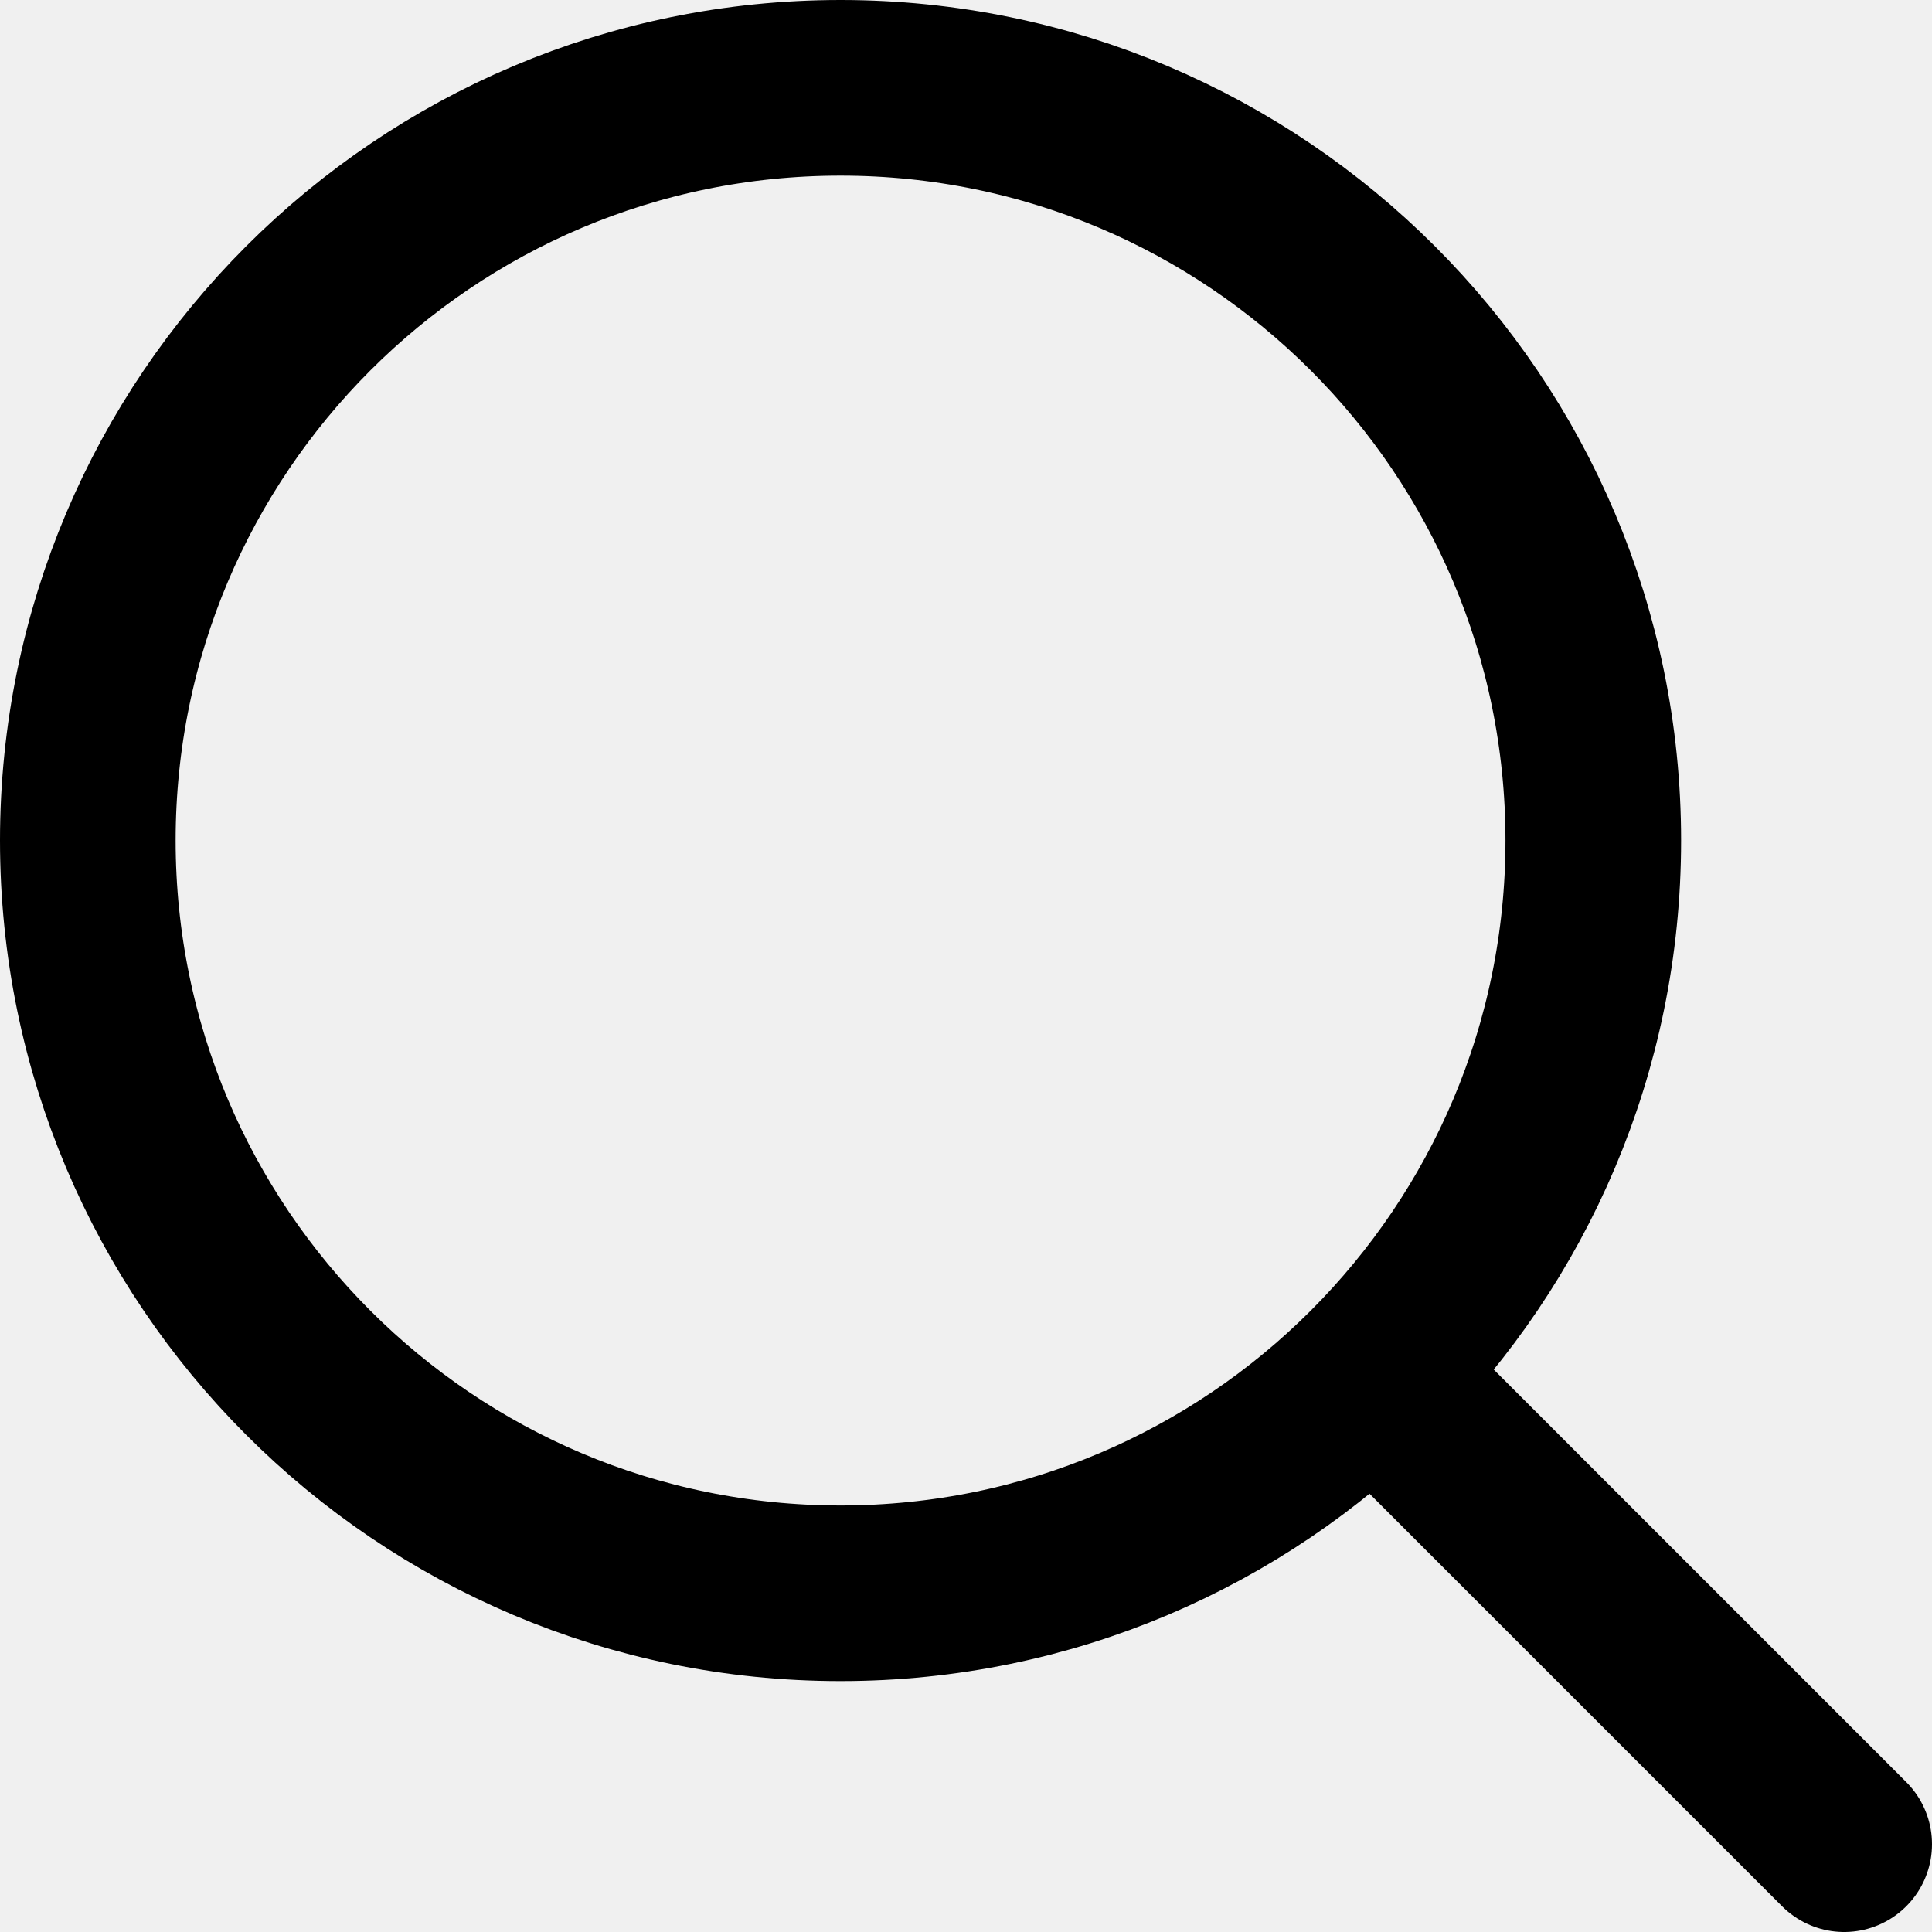
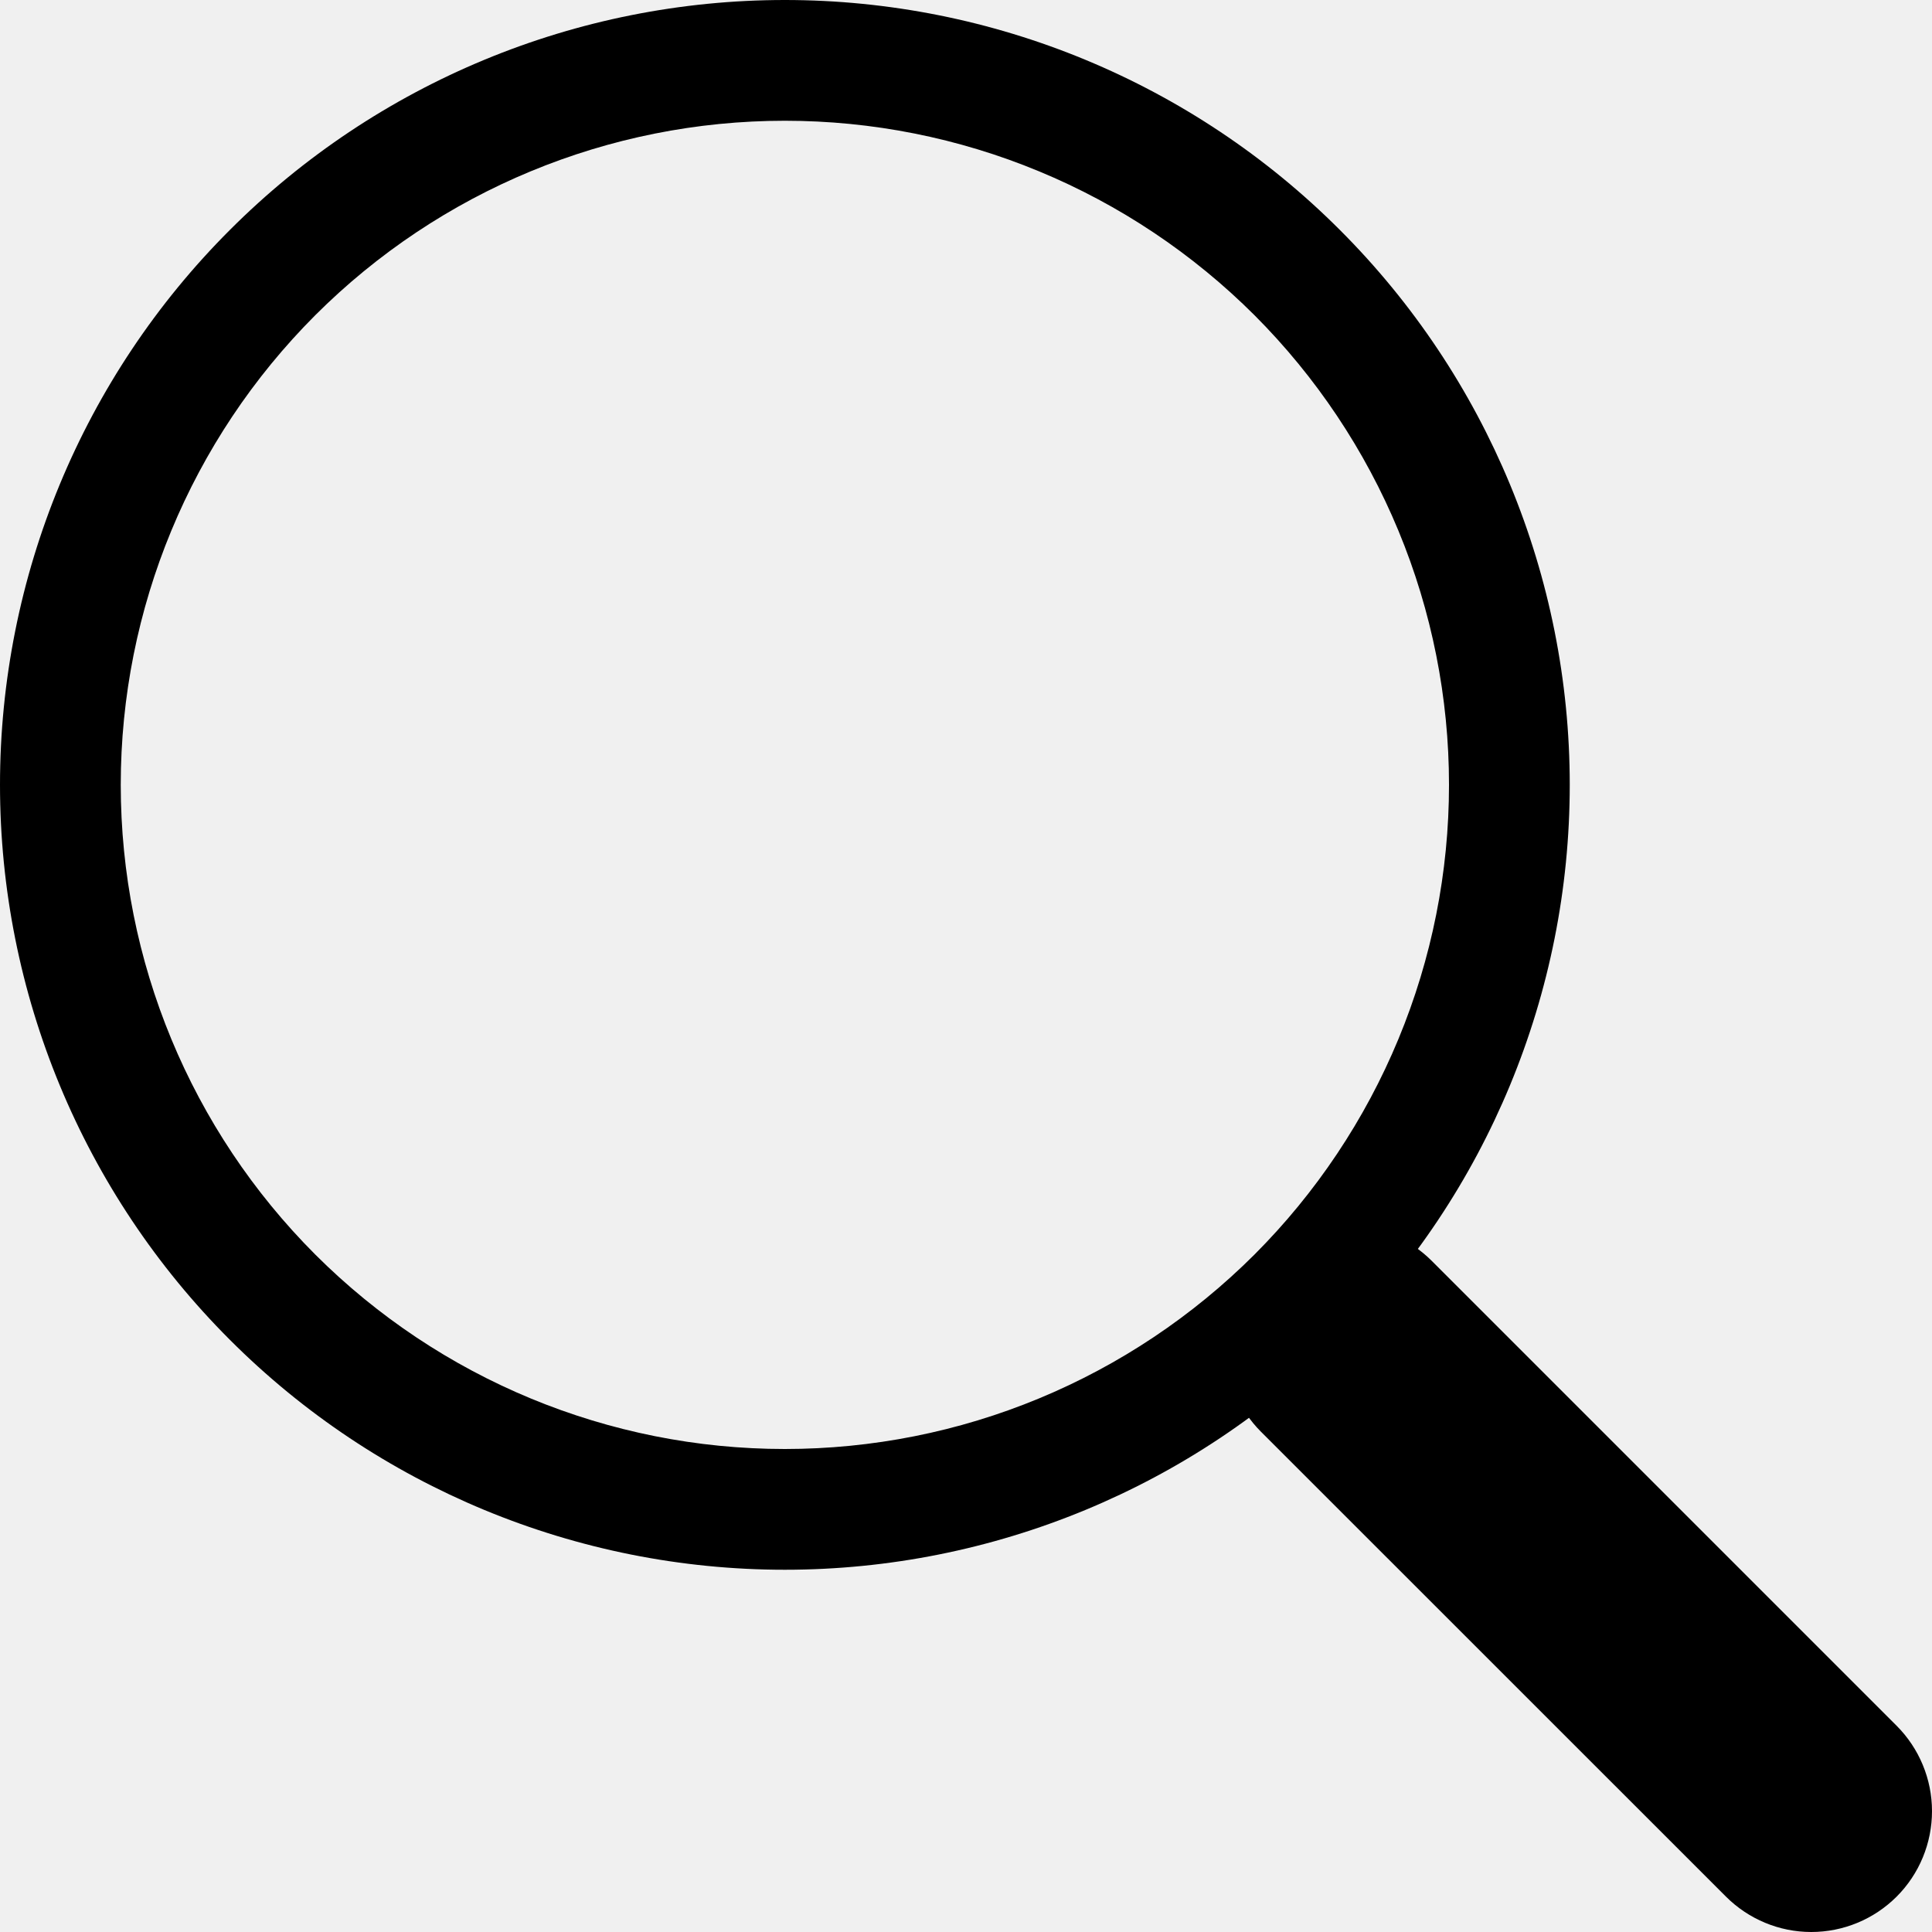
- <svg xmlns="http://www.w3.org/2000/svg" width="22" height="22" viewBox="0 0 22 22" fill="none">
-   <path d="M9.571 18.143C14.305 18.143 18.143 14.305 18.143 9.571C18.143 4.838 14.305 1 9.571 1C4.838 1 1 4.838 1 9.571C1 14.305 4.838 18.143 9.571 18.143Z" stroke="black" stroke-width="2" stroke-linecap="round" stroke-linejoin="round" />
-   <path d="M16 16L21 21" stroke="black" stroke-width="2" stroke-linecap="round" stroke-linejoin="round" />
+ <svg xmlns="http://www.w3.org/2000/svg" width="23" height="23" viewBox="0 0 18 18" fill="none">
+   <g clip-path="url(#clip0)">
+     <path fill-rule="evenodd" clip-rule="evenodd" d="M11.747 11.747C11.852 11.643 11.976 11.56 12.112 11.503C12.249 11.446 12.395 11.417 12.543 11.417C12.691 11.417 12.837 11.446 12.974 11.503C13.111 11.56 13.235 11.643 13.339 11.747L17.67 16.078C17.881 16.289 18 16.576 18 16.874C18 17.172 17.882 17.459 17.671 17.67C17.46 17.881 17.174 18 16.875 18C16.577 18 16.291 17.881 16.08 17.67L11.748 13.339C11.644 13.235 11.561 13.111 11.504 12.974C11.448 12.837 11.418 12.691 11.418 12.543C11.418 12.395 11.448 12.249 11.504 12.112C11.561 11.976 11.644 11.852 11.748 11.747H11.747Z" fill="black" />
+     <path fill-rule="evenodd" clip-rule="evenodd" d="M7.312 13.5C8.125 13.5 8.93 13.34 9.68 13.029C10.431 12.718 11.113 12.262 11.688 11.688C12.262 11.113 12.718 10.431 13.029 9.68C13.34 8.93 13.5 8.125 13.5 7.312C13.5 6.5 13.34 5.695 13.029 4.945C12.718 4.194 12.262 3.512 11.688 2.937C11.113 2.363 10.431 1.907 9.68 1.596C8.93 1.285 8.125 1.125 7.312 1.125C5.671 1.125 4.098 1.777 2.937 2.937C1.777 4.098 1.125 5.671 1.125 7.312C1.125 8.954 1.777 10.527 2.937 11.688C4.098 12.848 5.671 13.5 7.312 13.5V13.5ZM14.625 7.312C14.625 9.252 13.855 11.112 12.483 12.483C11.112 13.855 9.252 14.625 7.312 14.625C5.373 14.625 3.513 13.855 2.142 12.483C0.77 11.112 0 9.252 0 7.312C0 5.373 0.77 3.513 2.142 2.142C3.513 0.77 5.373 0 7.312 0C9.252 0 11.112 0.77 12.483 2.142C13.855 3.513 14.625 5.373 14.625 7.312V7.312Z" fill="black" />
+   </g>
+   <defs>
+     <clipPath id="clip0">
+       <rect width="18" height="18" fill="white" />
+     </clipPath>
+   </defs>
</svg>
